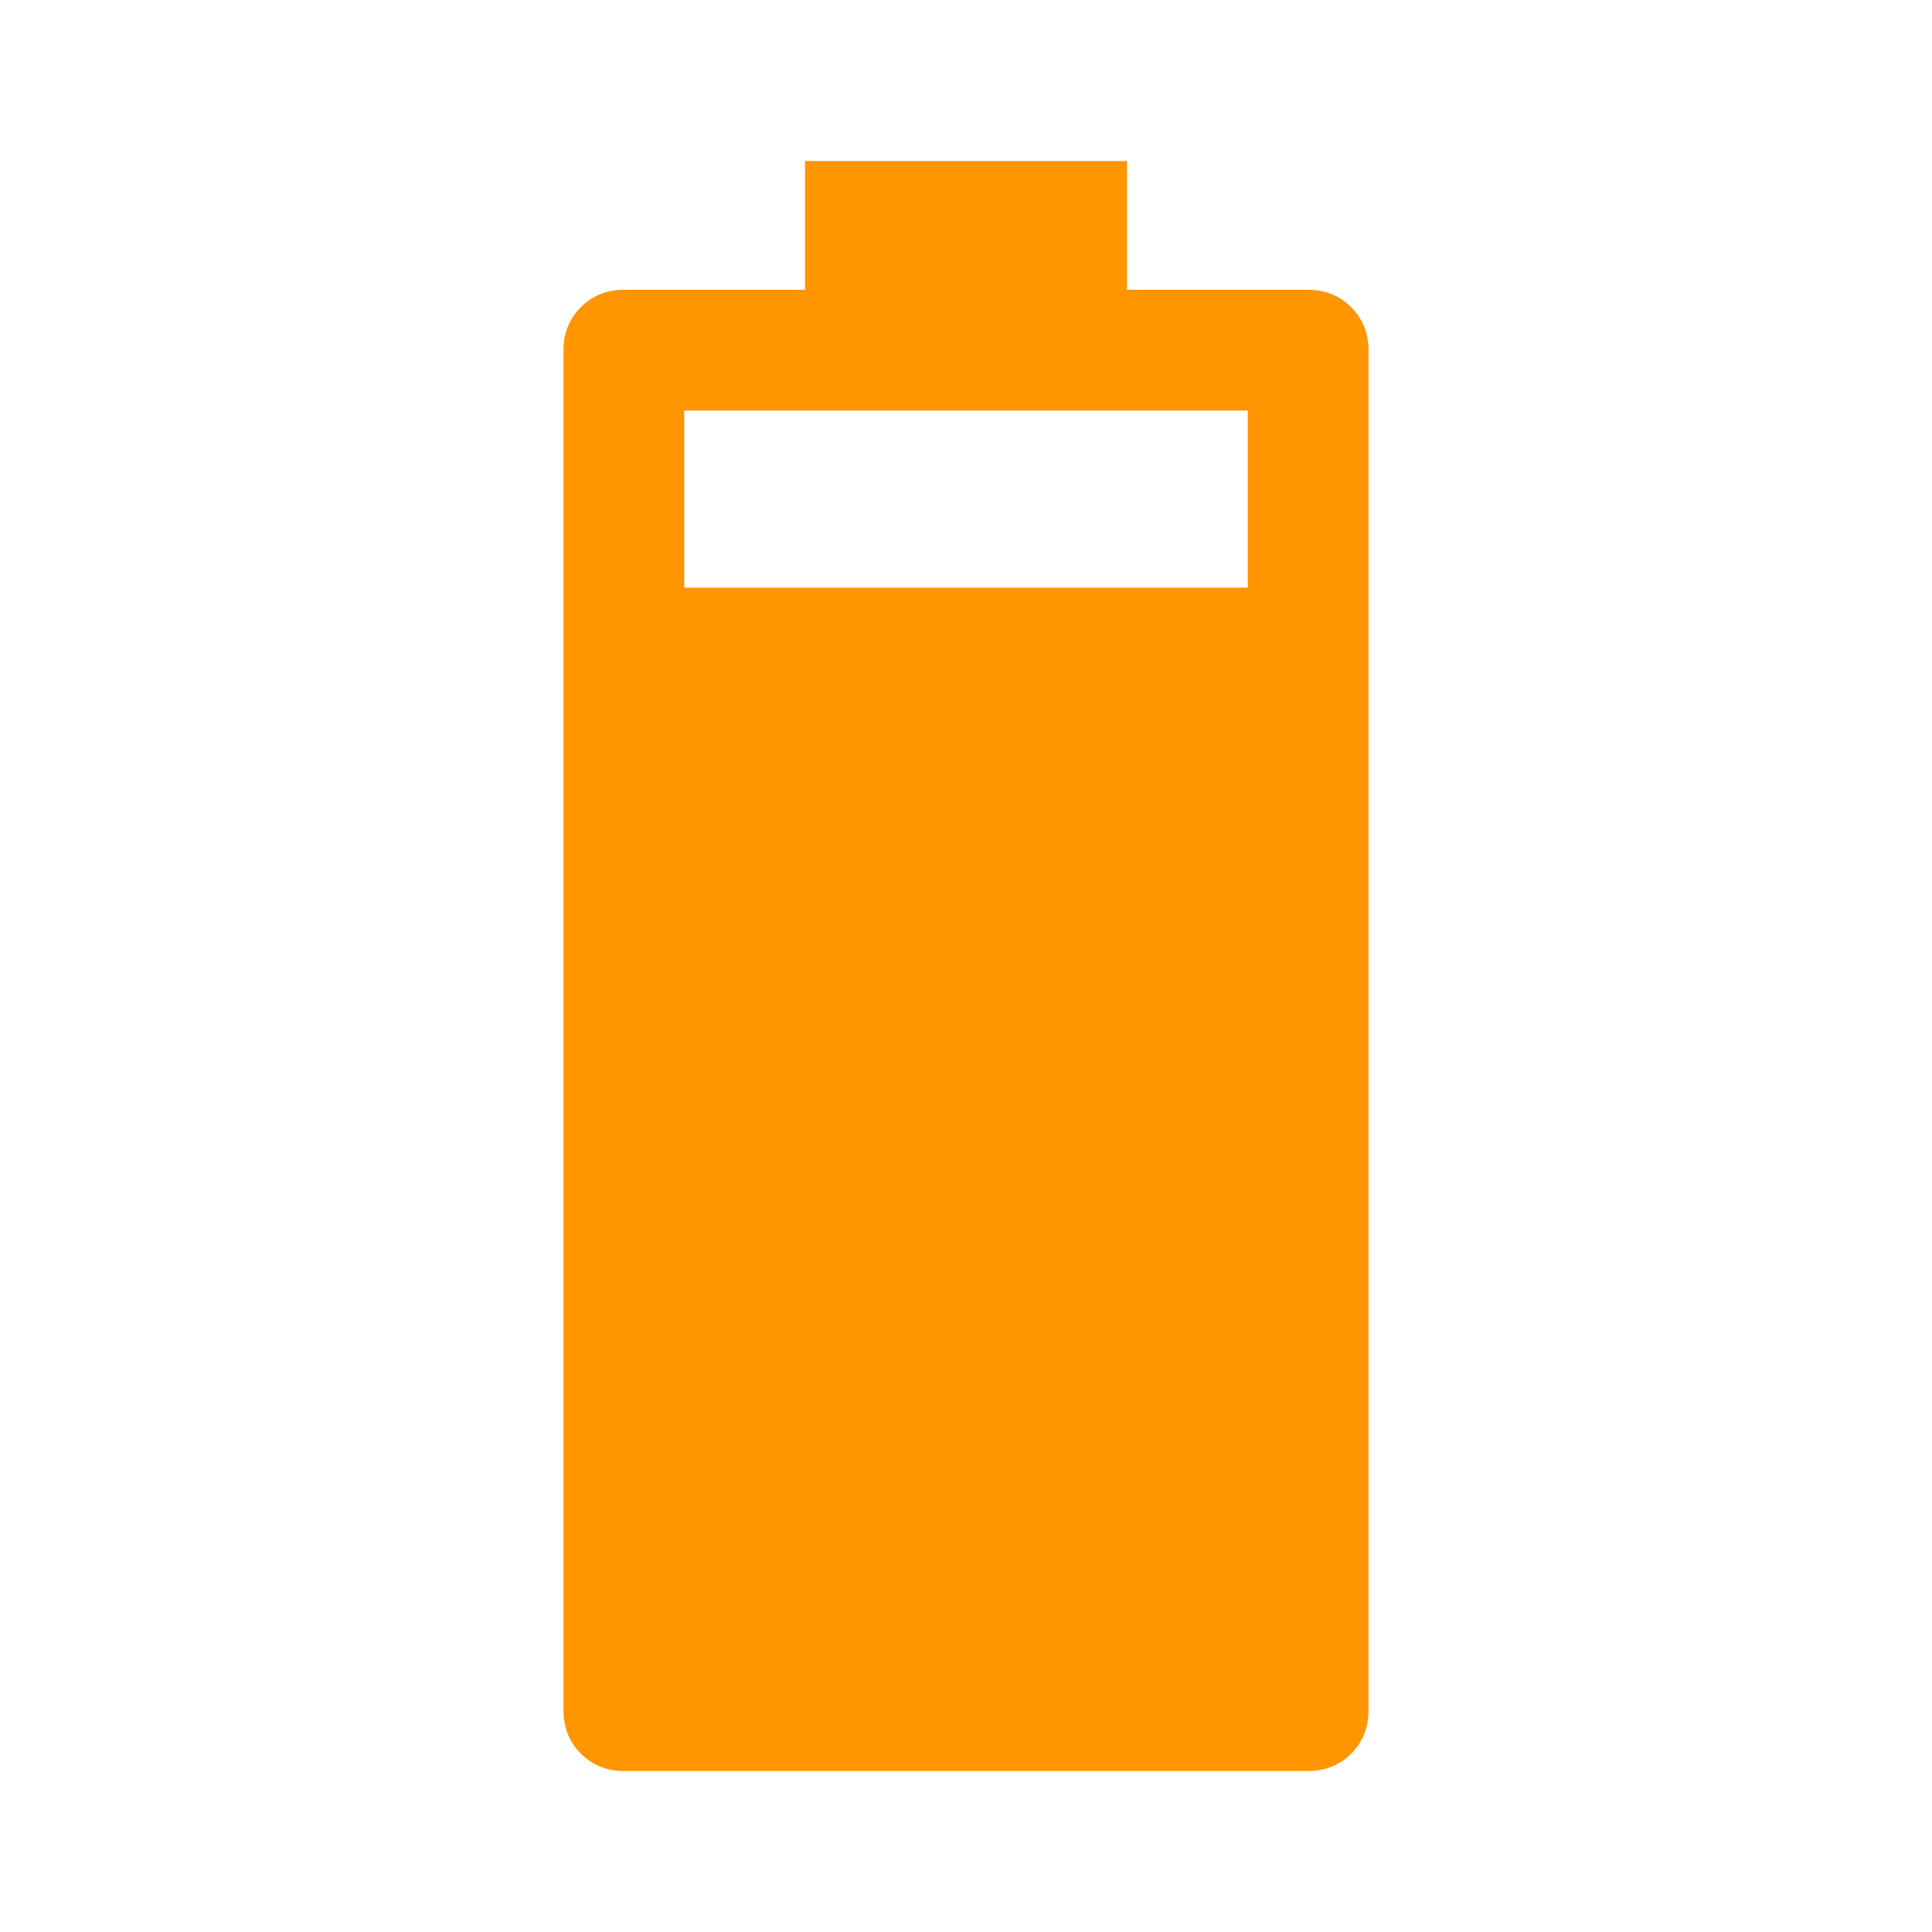
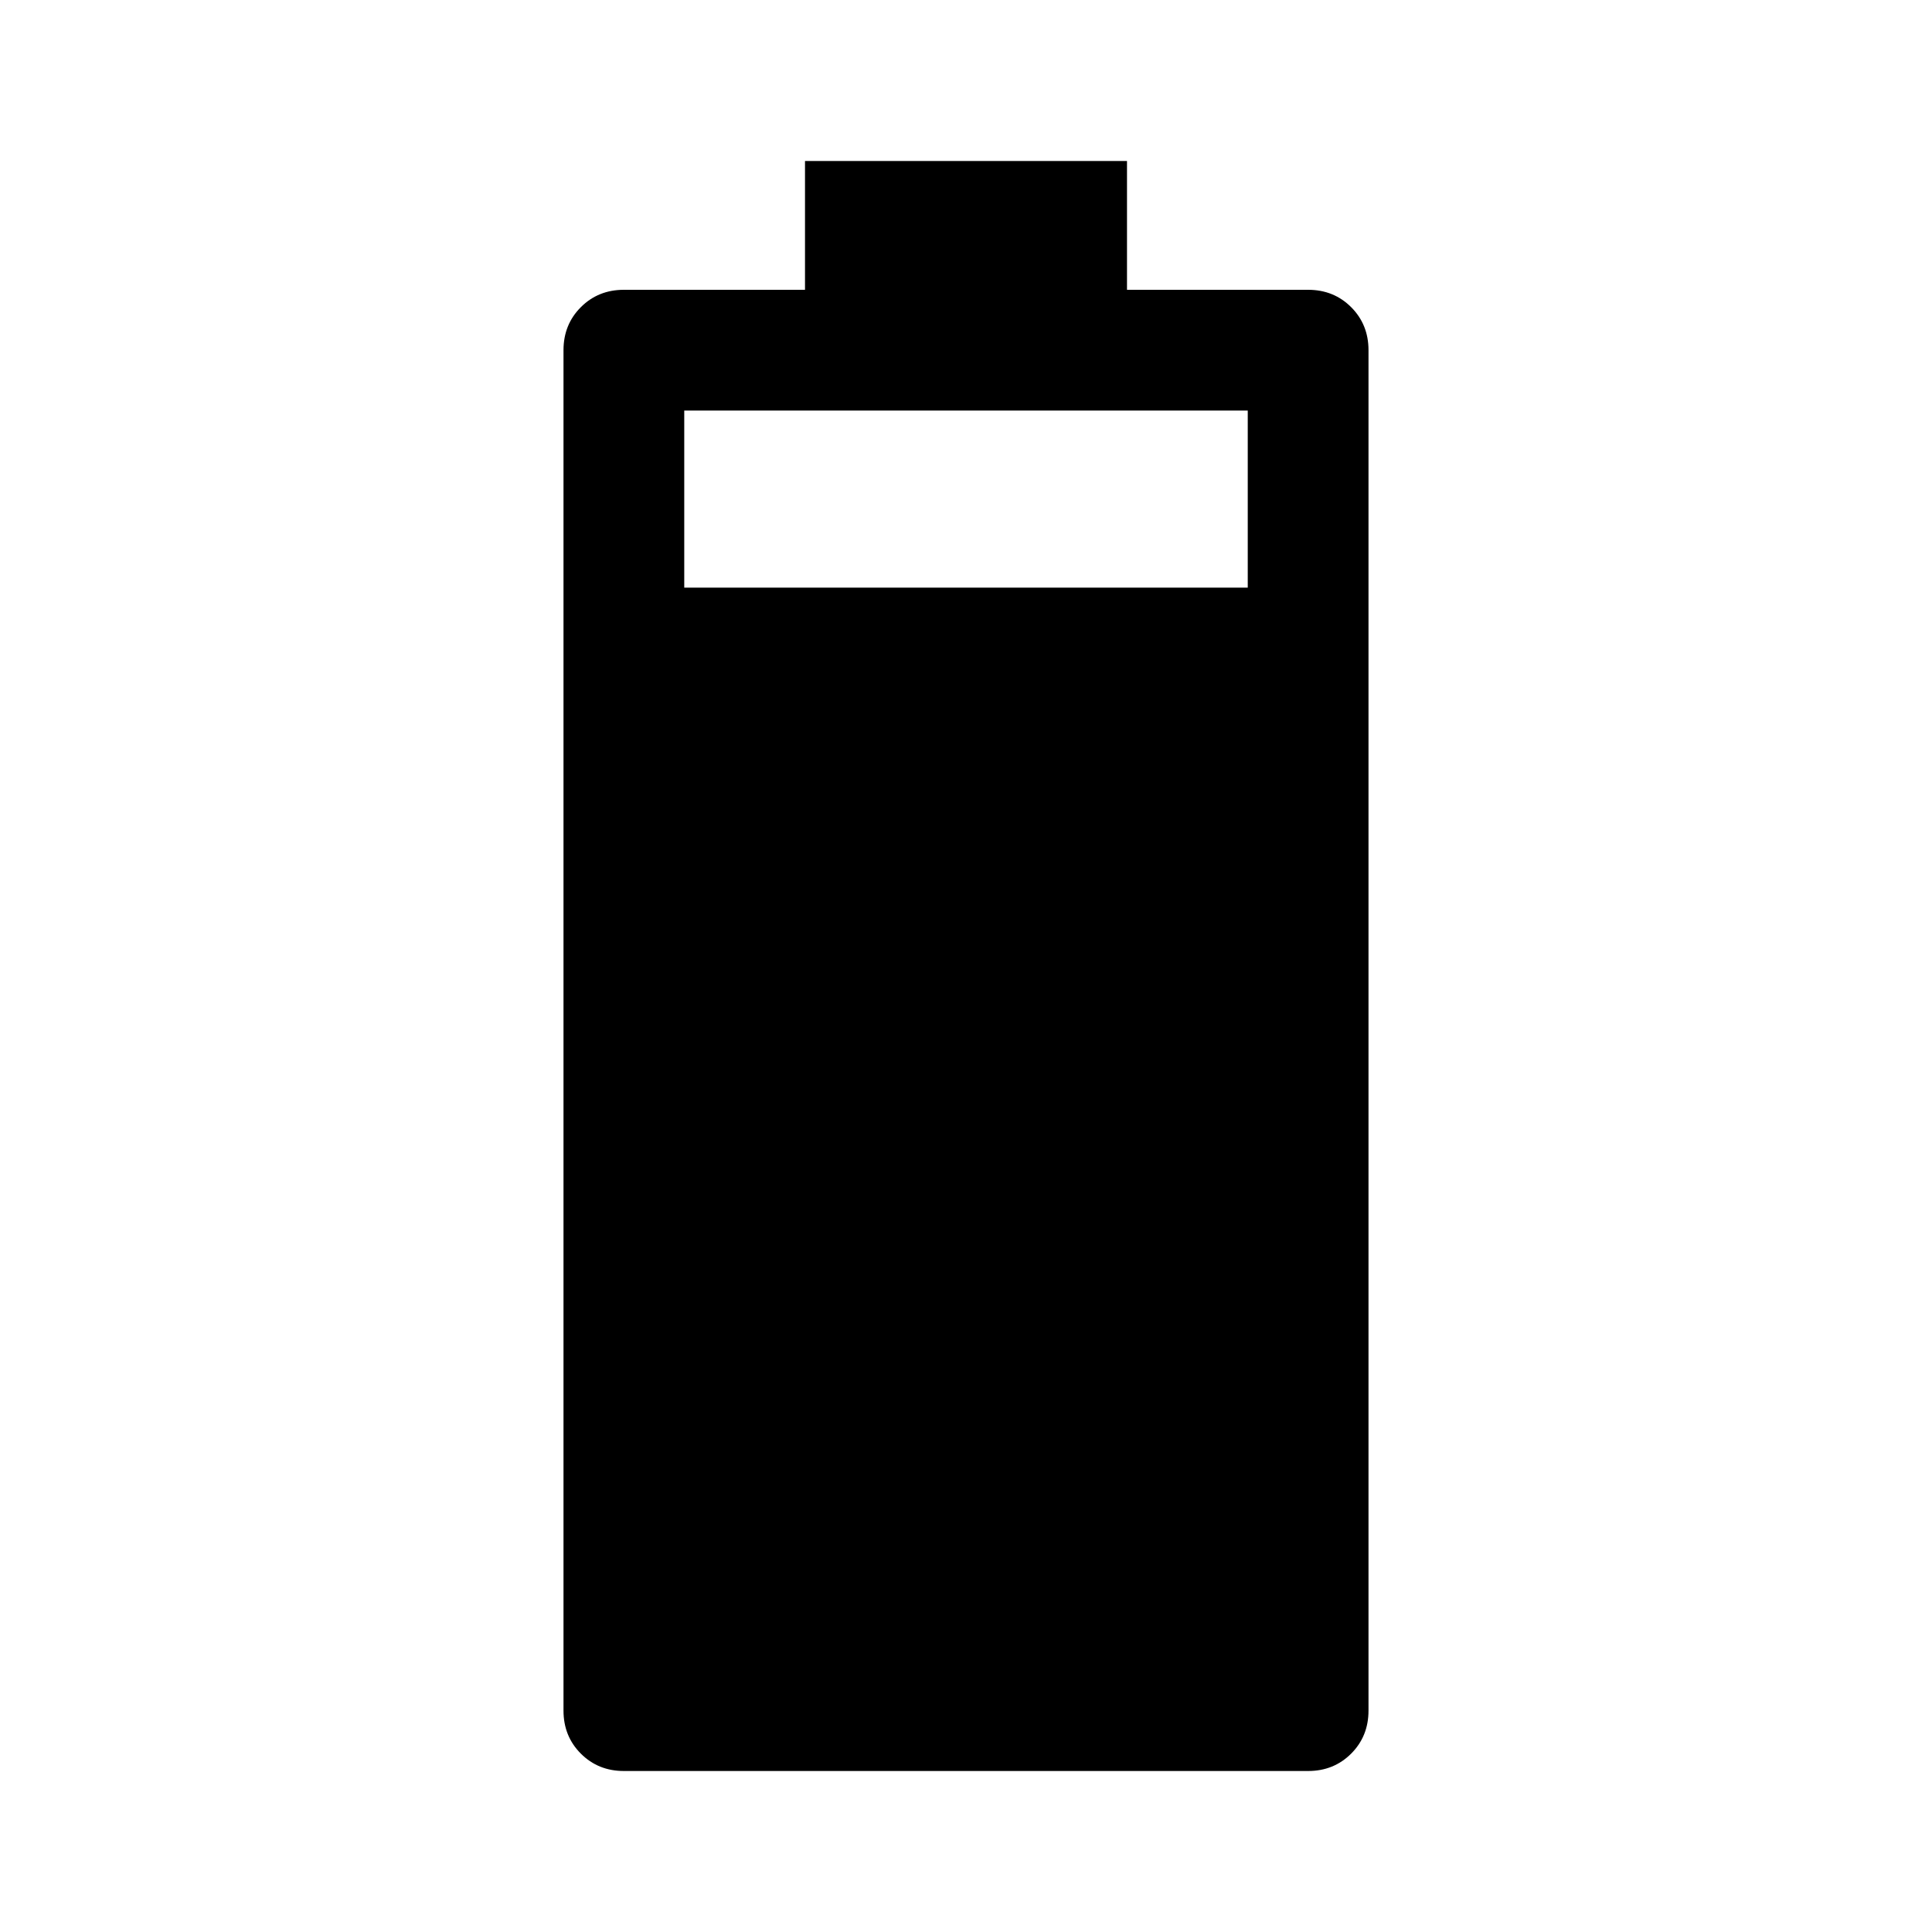
<svg xmlns="http://www.w3.org/2000/svg" height="48" viewBox="0 -960 960 960" width="48">
-   <path fill="#ff9500" d="M310-80q-12.75 0-21.375-8.625T280-110v-676q0-12.75 8.625-21.375T310-816h90v-64h160v64h90q12.75 0 21.375 8.625T680-786v676q0 12.75-8.625 21.375T650-80H310Zm30-588h280v-88H340v88Z" />
+   <path fill="@primaryColor@" d="M310-80q-12.75 0-21.375-8.625T280-110v-676q0-12.75 8.625-21.375T310-816h90v-64h160v64h90q12.75 0 21.375 8.625T680-786v676q0 12.75-8.625 21.375T650-80H310Zm30-588h280v-88H340v88Z" />
</svg>
